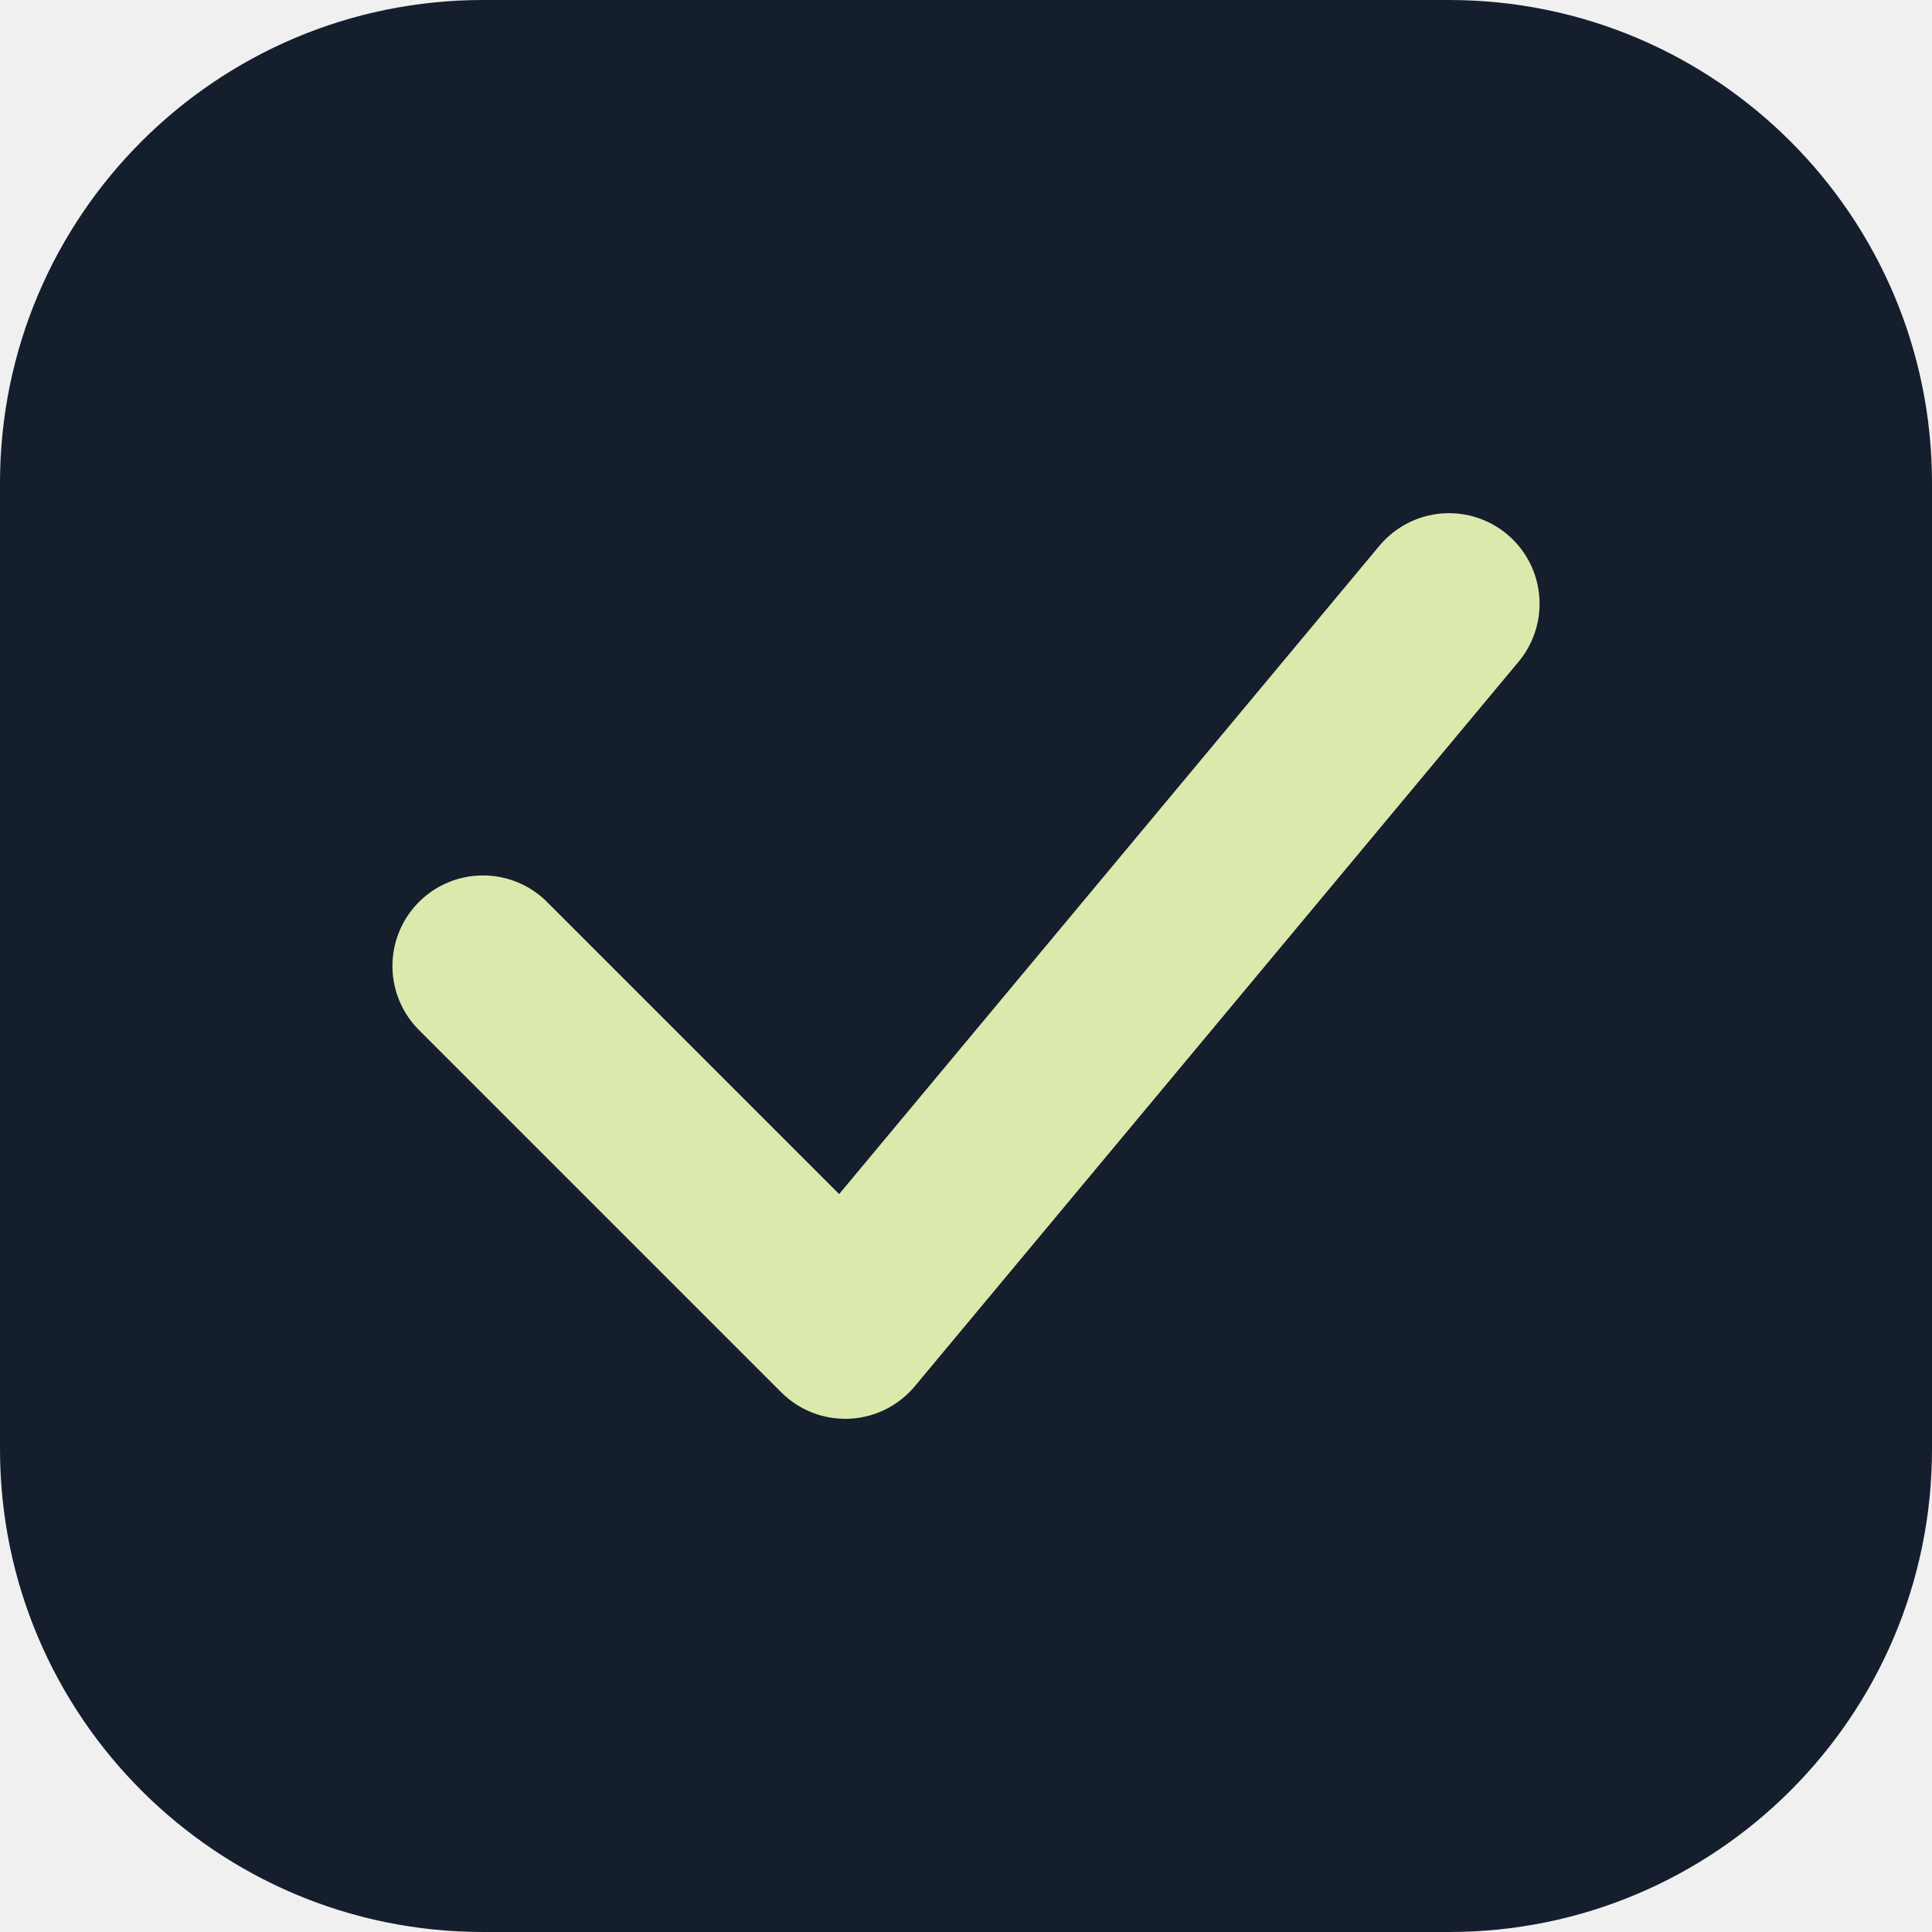
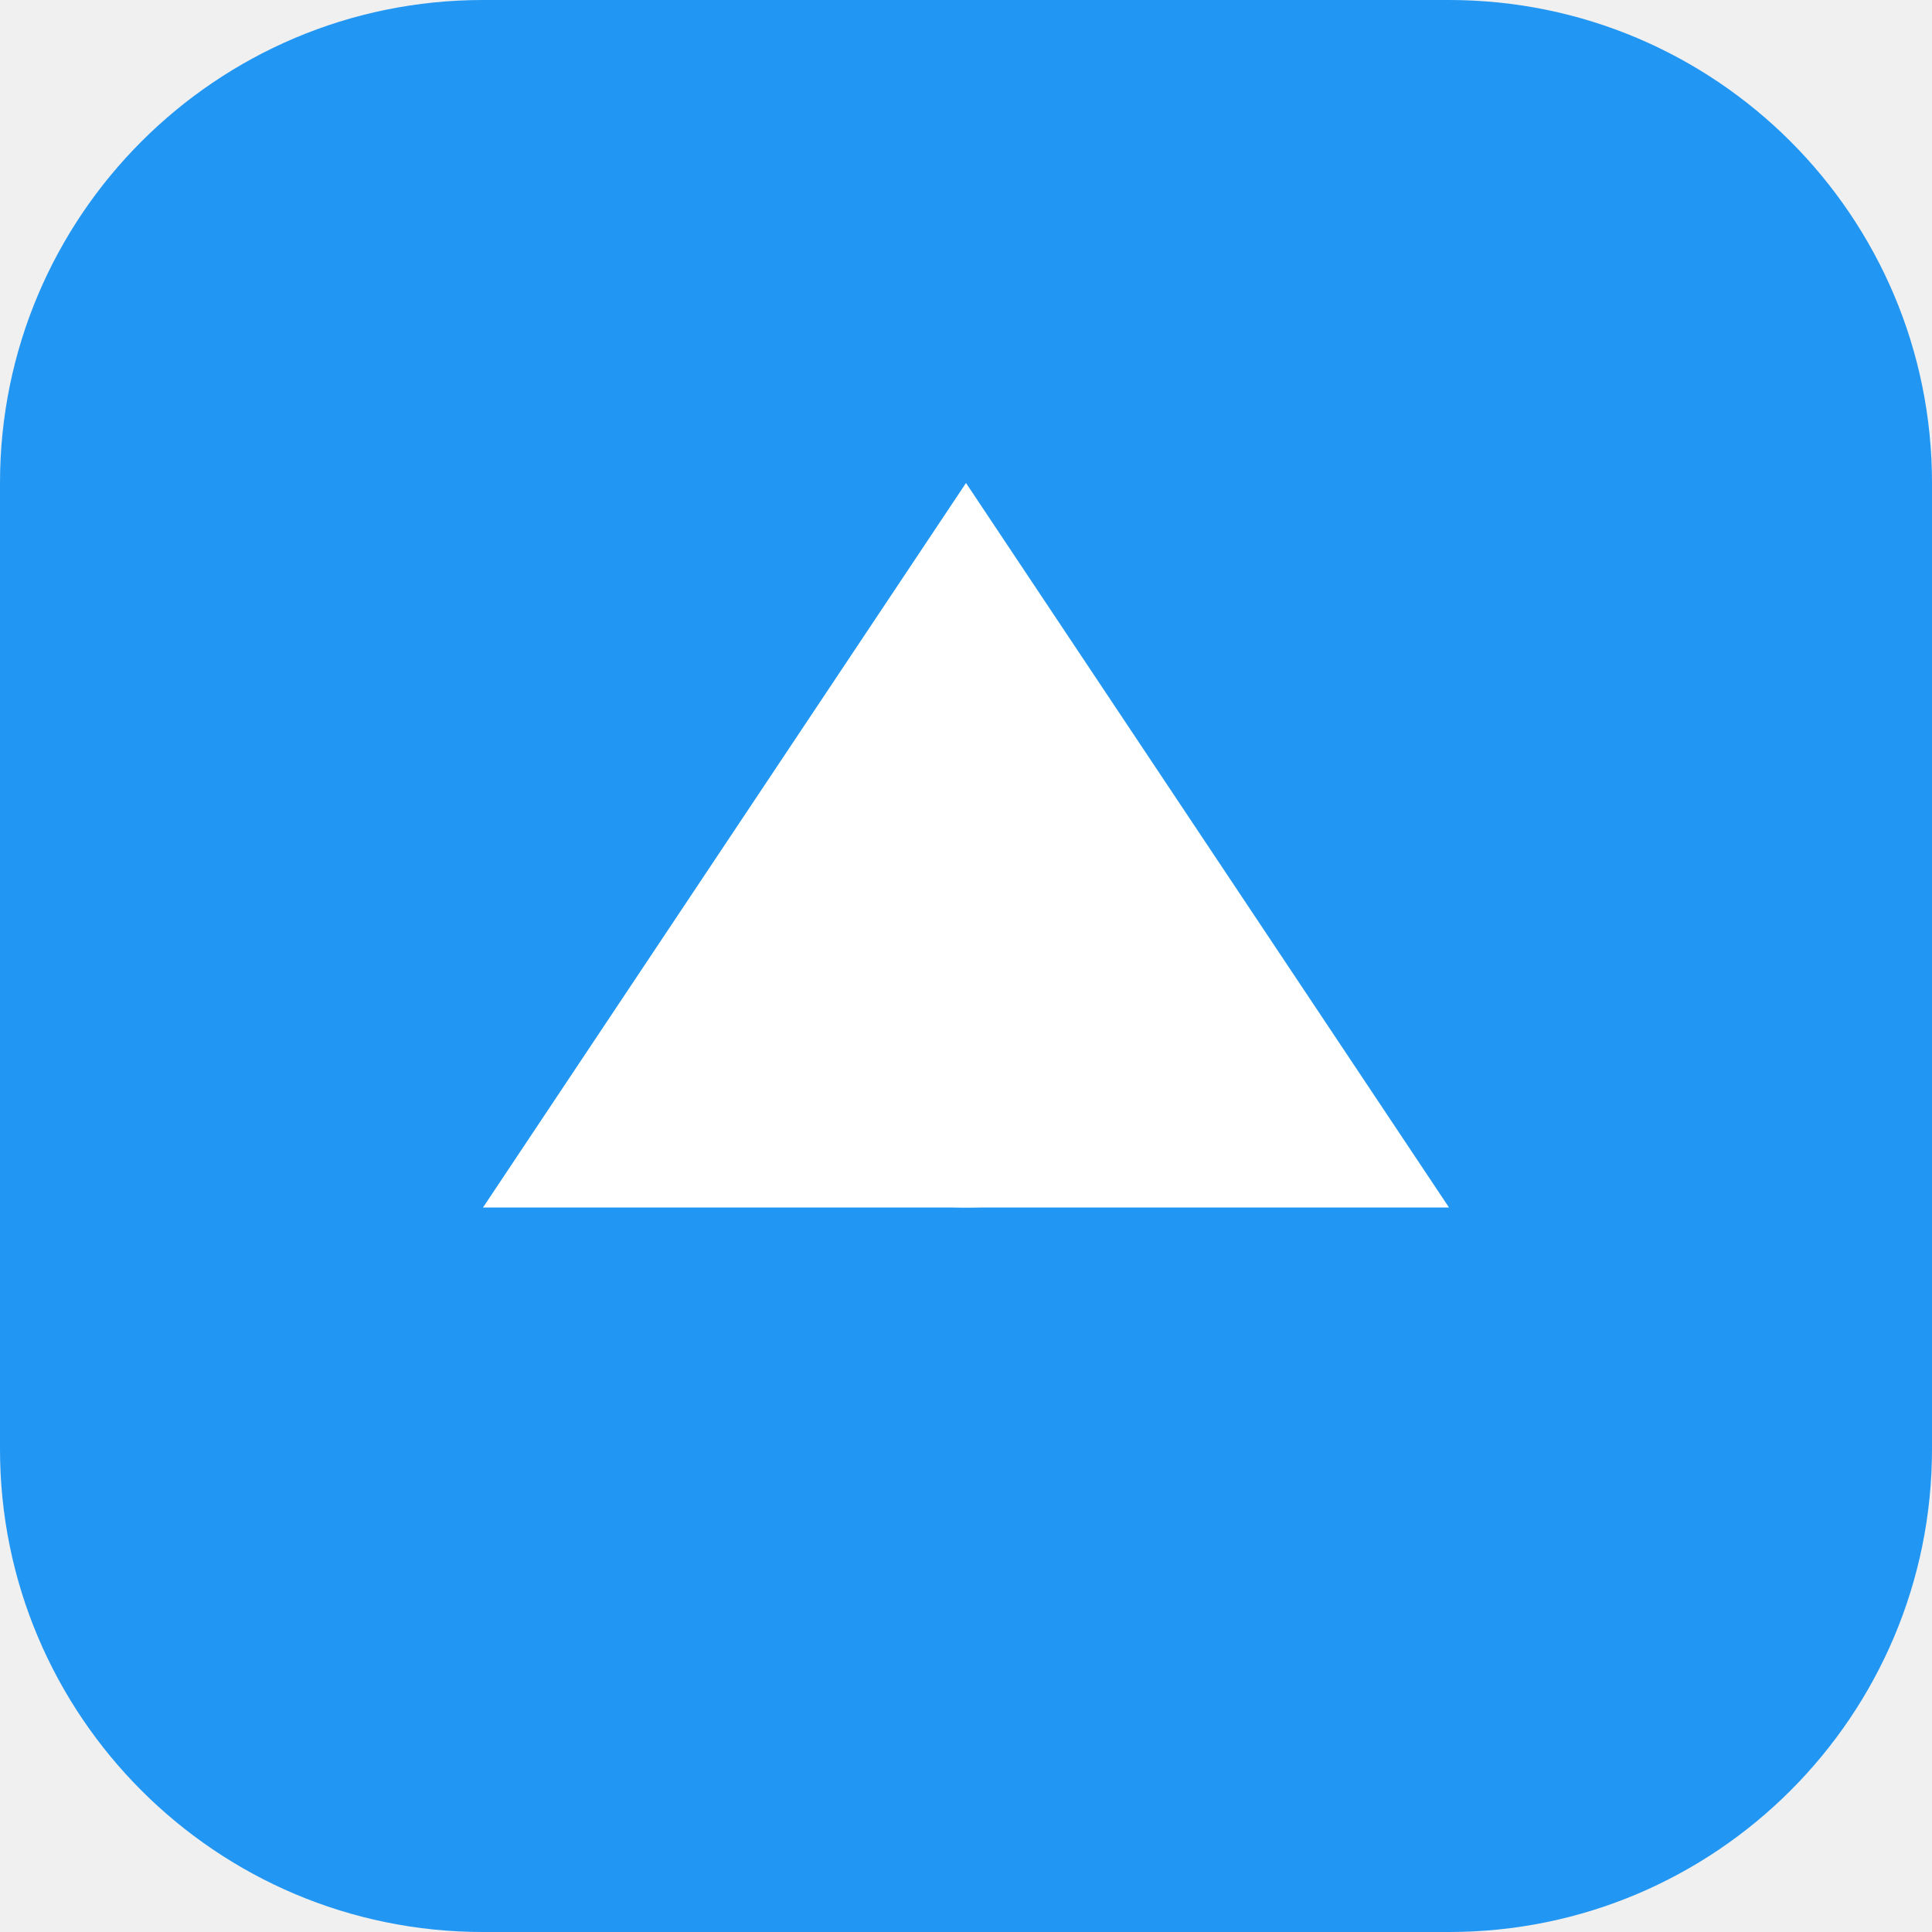
<svg xmlns="http://www.w3.org/2000/svg" width="32" height="32" viewBox="0 0 32 32" fill="none">
-   <rect width="32" height="32" rx="8" fill="#151E2D" />
-   <path d="M8 16L14 22L24 10" stroke="#DBEAAC" stroke-width="3" stroke-linecap="round" stroke-linejoin="round" />
+   <rect width="32" height="32" rx="8" fill="#2196F3" />
+   <path d="M16 8L24 20H8L16 8Z" fill="white" />
+   <circle cx="16" cy="16" r="4" fill="white" />
</svg>
